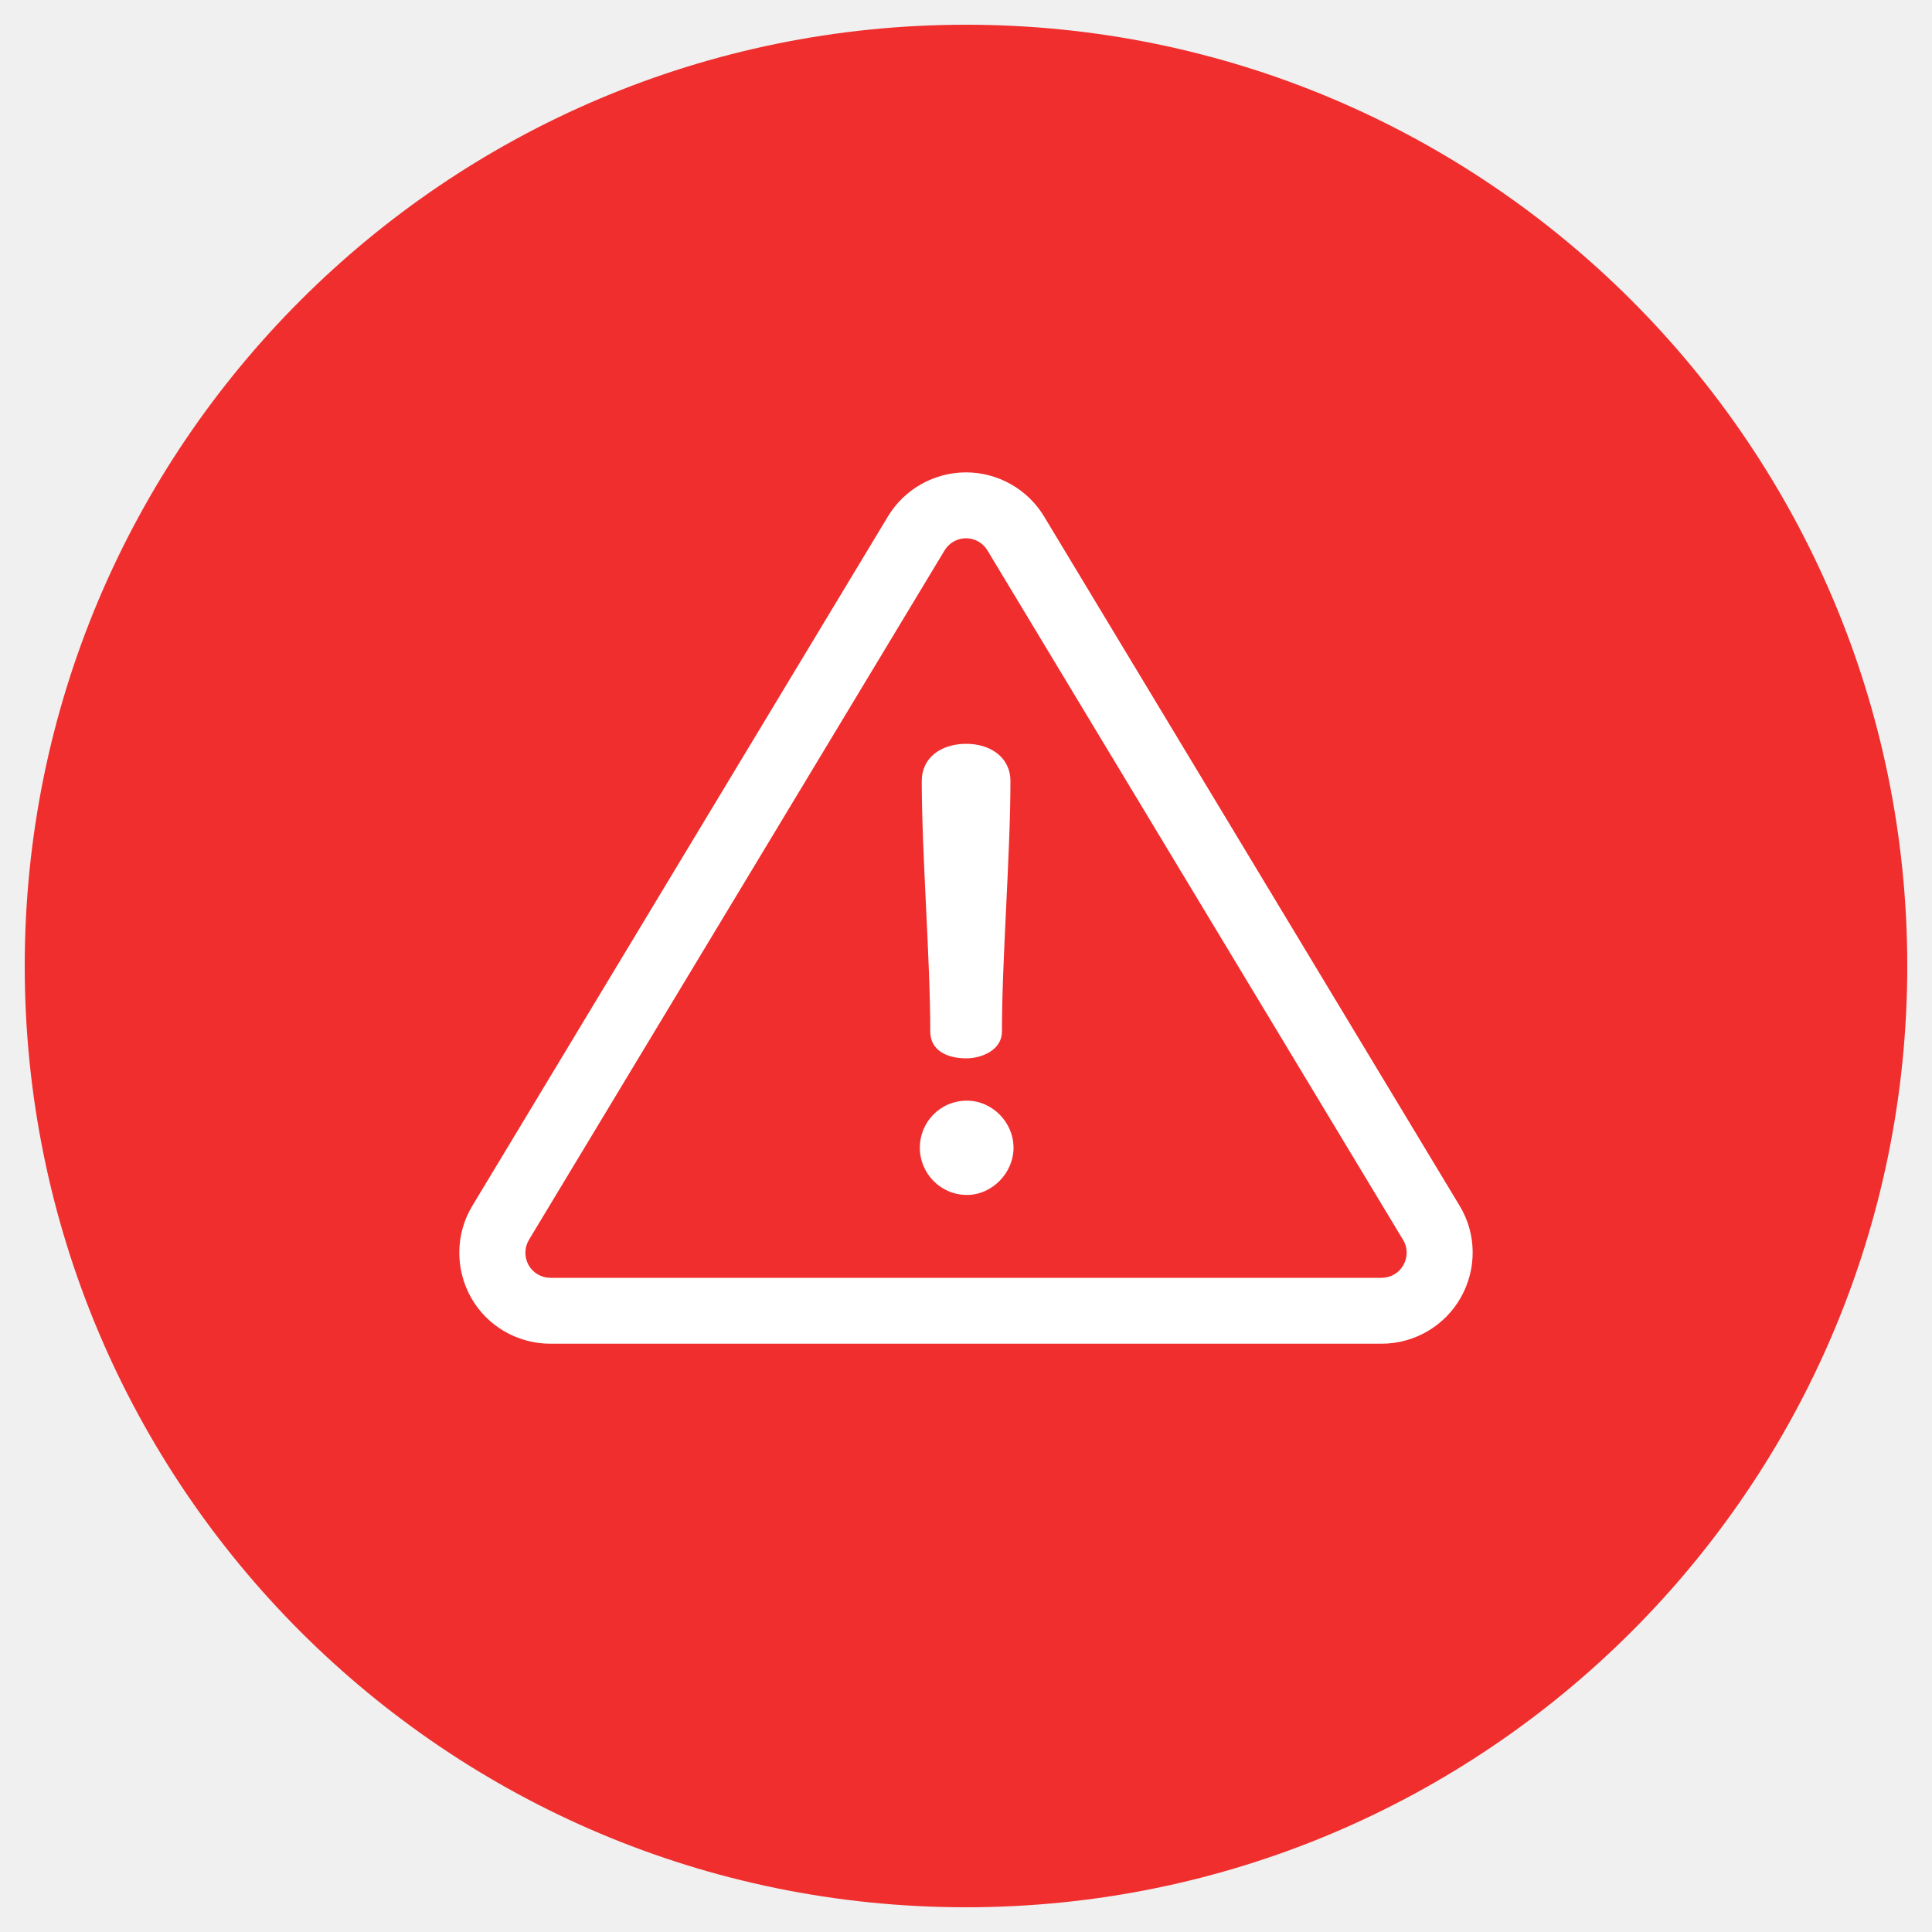
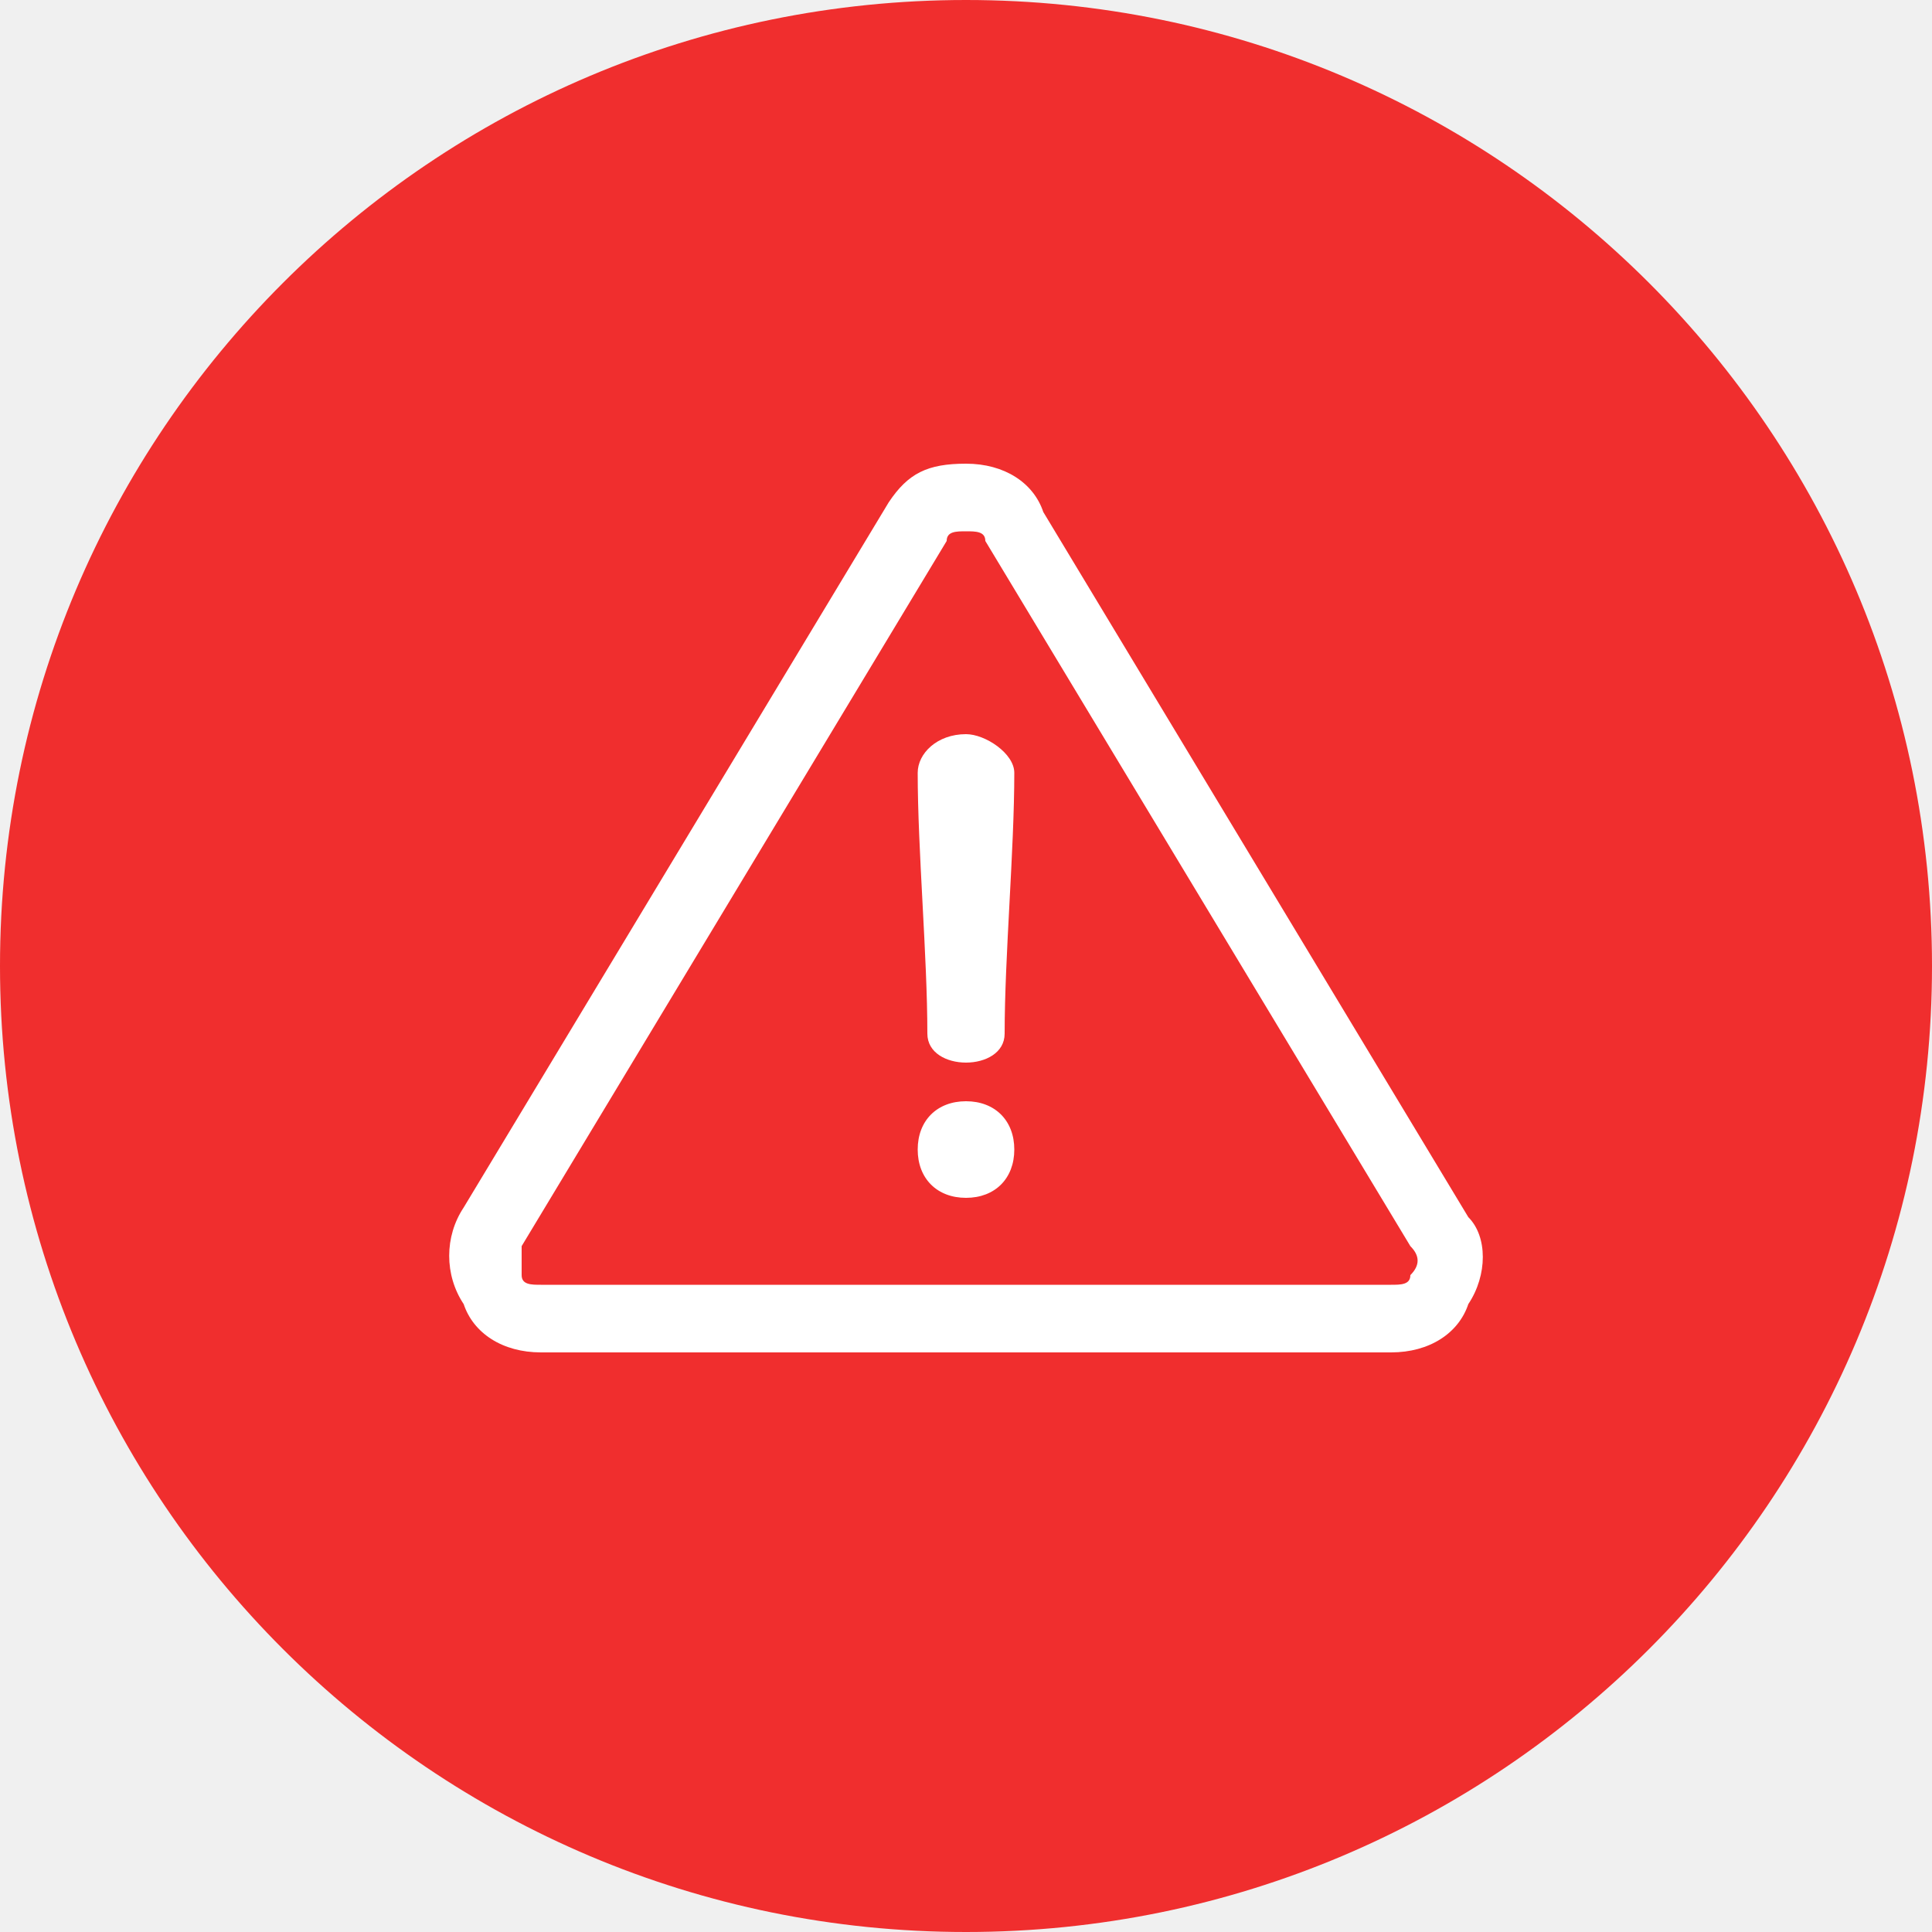
- <svg xmlns="http://www.w3.org/2000/svg" version="1.2" baseProfile="tiny" id="Camada_1" x="0px" y="0px" viewBox="0 0 100 100" overflow="visible" xml:space="preserve">
+ <svg xmlns="http://www.w3.org/2000/svg" version="1.1" id="Camada_1" x="0px" y="0px" viewBox="0 0 20 20" style="enable-background:new 0 0 20 20;" xml:space="preserve">
+   <style type="text/css">
+ 	.st0{fill:#F02E2E;}
+ 	.st1{fill:#FFFFFF;}
+ </style>
  <g id="VERMELHO">
-     <circle fill="#F02E2E" cx="50" cy="50" r="48.72" />
+     <circle class="st0" cx="10" cy="10" r="10" />
    <g>
      <g>
        <g>
-           <path fill="#FFFFFF" d="M75.55,62.41L54.04,26.73c-0.85-1.41-2.39-2.28-4.04-2.28s-3.19,0.87-4.04,2.28L24.45,62.41      c-0.88,1.45-0.9,3.27-0.07,4.75s2.41,2.39,4.1,2.39h43.03c1.7,0,3.27-0.92,4.1-2.39C76.45,65.68,76.43,63.86,75.55,62.41z       M72.64,65.48c-0.23,0.41-0.66,0.66-1.13,0.66H28.49c-0.47,0-0.9-0.25-1.13-0.66s-0.22-0.91,0.02-1.31l21.51-35.68      c0.23-0.39,0.66-0.63,1.11-0.63s0.88,0.24,1.11,0.63l21.51,35.68C72.87,64.57,72.87,65.07,72.64,65.48z" />
+           <path class="st1" d="M15.2,12.6l-4.4-7.3C10.7,5,10.4,4.8,10,4.8S9.4,4.9,9.2,5.2l-4.4,7.3c-0.2,0.3-0.2,0.7,0,1      C4.9,13.8,5.2,14,5.6,14h8.8c0.4,0,0.7-0.2,0.8-0.5C15.4,13.2,15.4,12.8,15.2,12.6z M14.6,13.2c0,0.1-0.1,0.1-0.2,0.1H5.6      c-0.1,0-0.2,0-0.2-0.1c0-0.1,0-0.2,0-0.3l4.4-7.3c0-0.1,0.1-0.1,0.2-0.1s0.2,0,0.2,0.1l4.4,7.3C14.7,13,14.7,13.1,14.6,13.2z" />
        </g>
      </g>
      <g>
        <g>
-           <path fill="#FFFFFF" d="M50.02,38.5c-1.3,0-2.31,0.7-2.31,1.93c0,3.77,0.44,9.19,0.44,12.96c0,0.98,0.86,1.39,1.87,1.39      c0.76,0,1.84-0.41,1.84-1.39c0-3.77,0.44-9.19,0.44-12.96C52.3,39.19,51.25,38.5,50.02,38.5z" />
+           <path class="st1" d="M10,7.6C9.7,7.6,9.5,7.8,9.5,8c0,0.8,0.1,1.9,0.1,2.7c0,0.2,0.2,0.3,0.4,0.3c0.2,0,0.4-0.1,0.4-0.3      c0-0.8,0.1-1.9,0.1-2.7C10.5,7.8,10.2,7.6,10,7.6z" />
        </g>
      </g>
      <g>
        <g>
-           <path fill="#FFFFFF" d="M50.05,56.97c-1.39,0-2.44,1.11-2.44,2.44c0,1.3,1.05,2.44,2.44,2.44c1.3,0,2.41-1.14,2.41-2.44      C52.46,58.08,51.35,56.97,50.05,56.97z" />
+           <path class="st1" d="M10,11.4c-0.3,0-0.5,0.2-0.5,0.5s0.2,0.5,0.5,0.5c0.3,0,0.5-0.2,0.5-0.5C10.5,11.6,10.3,11.4,10,11.4z" />
        </g>
      </g>
    </g>
  </g>
</svg>
